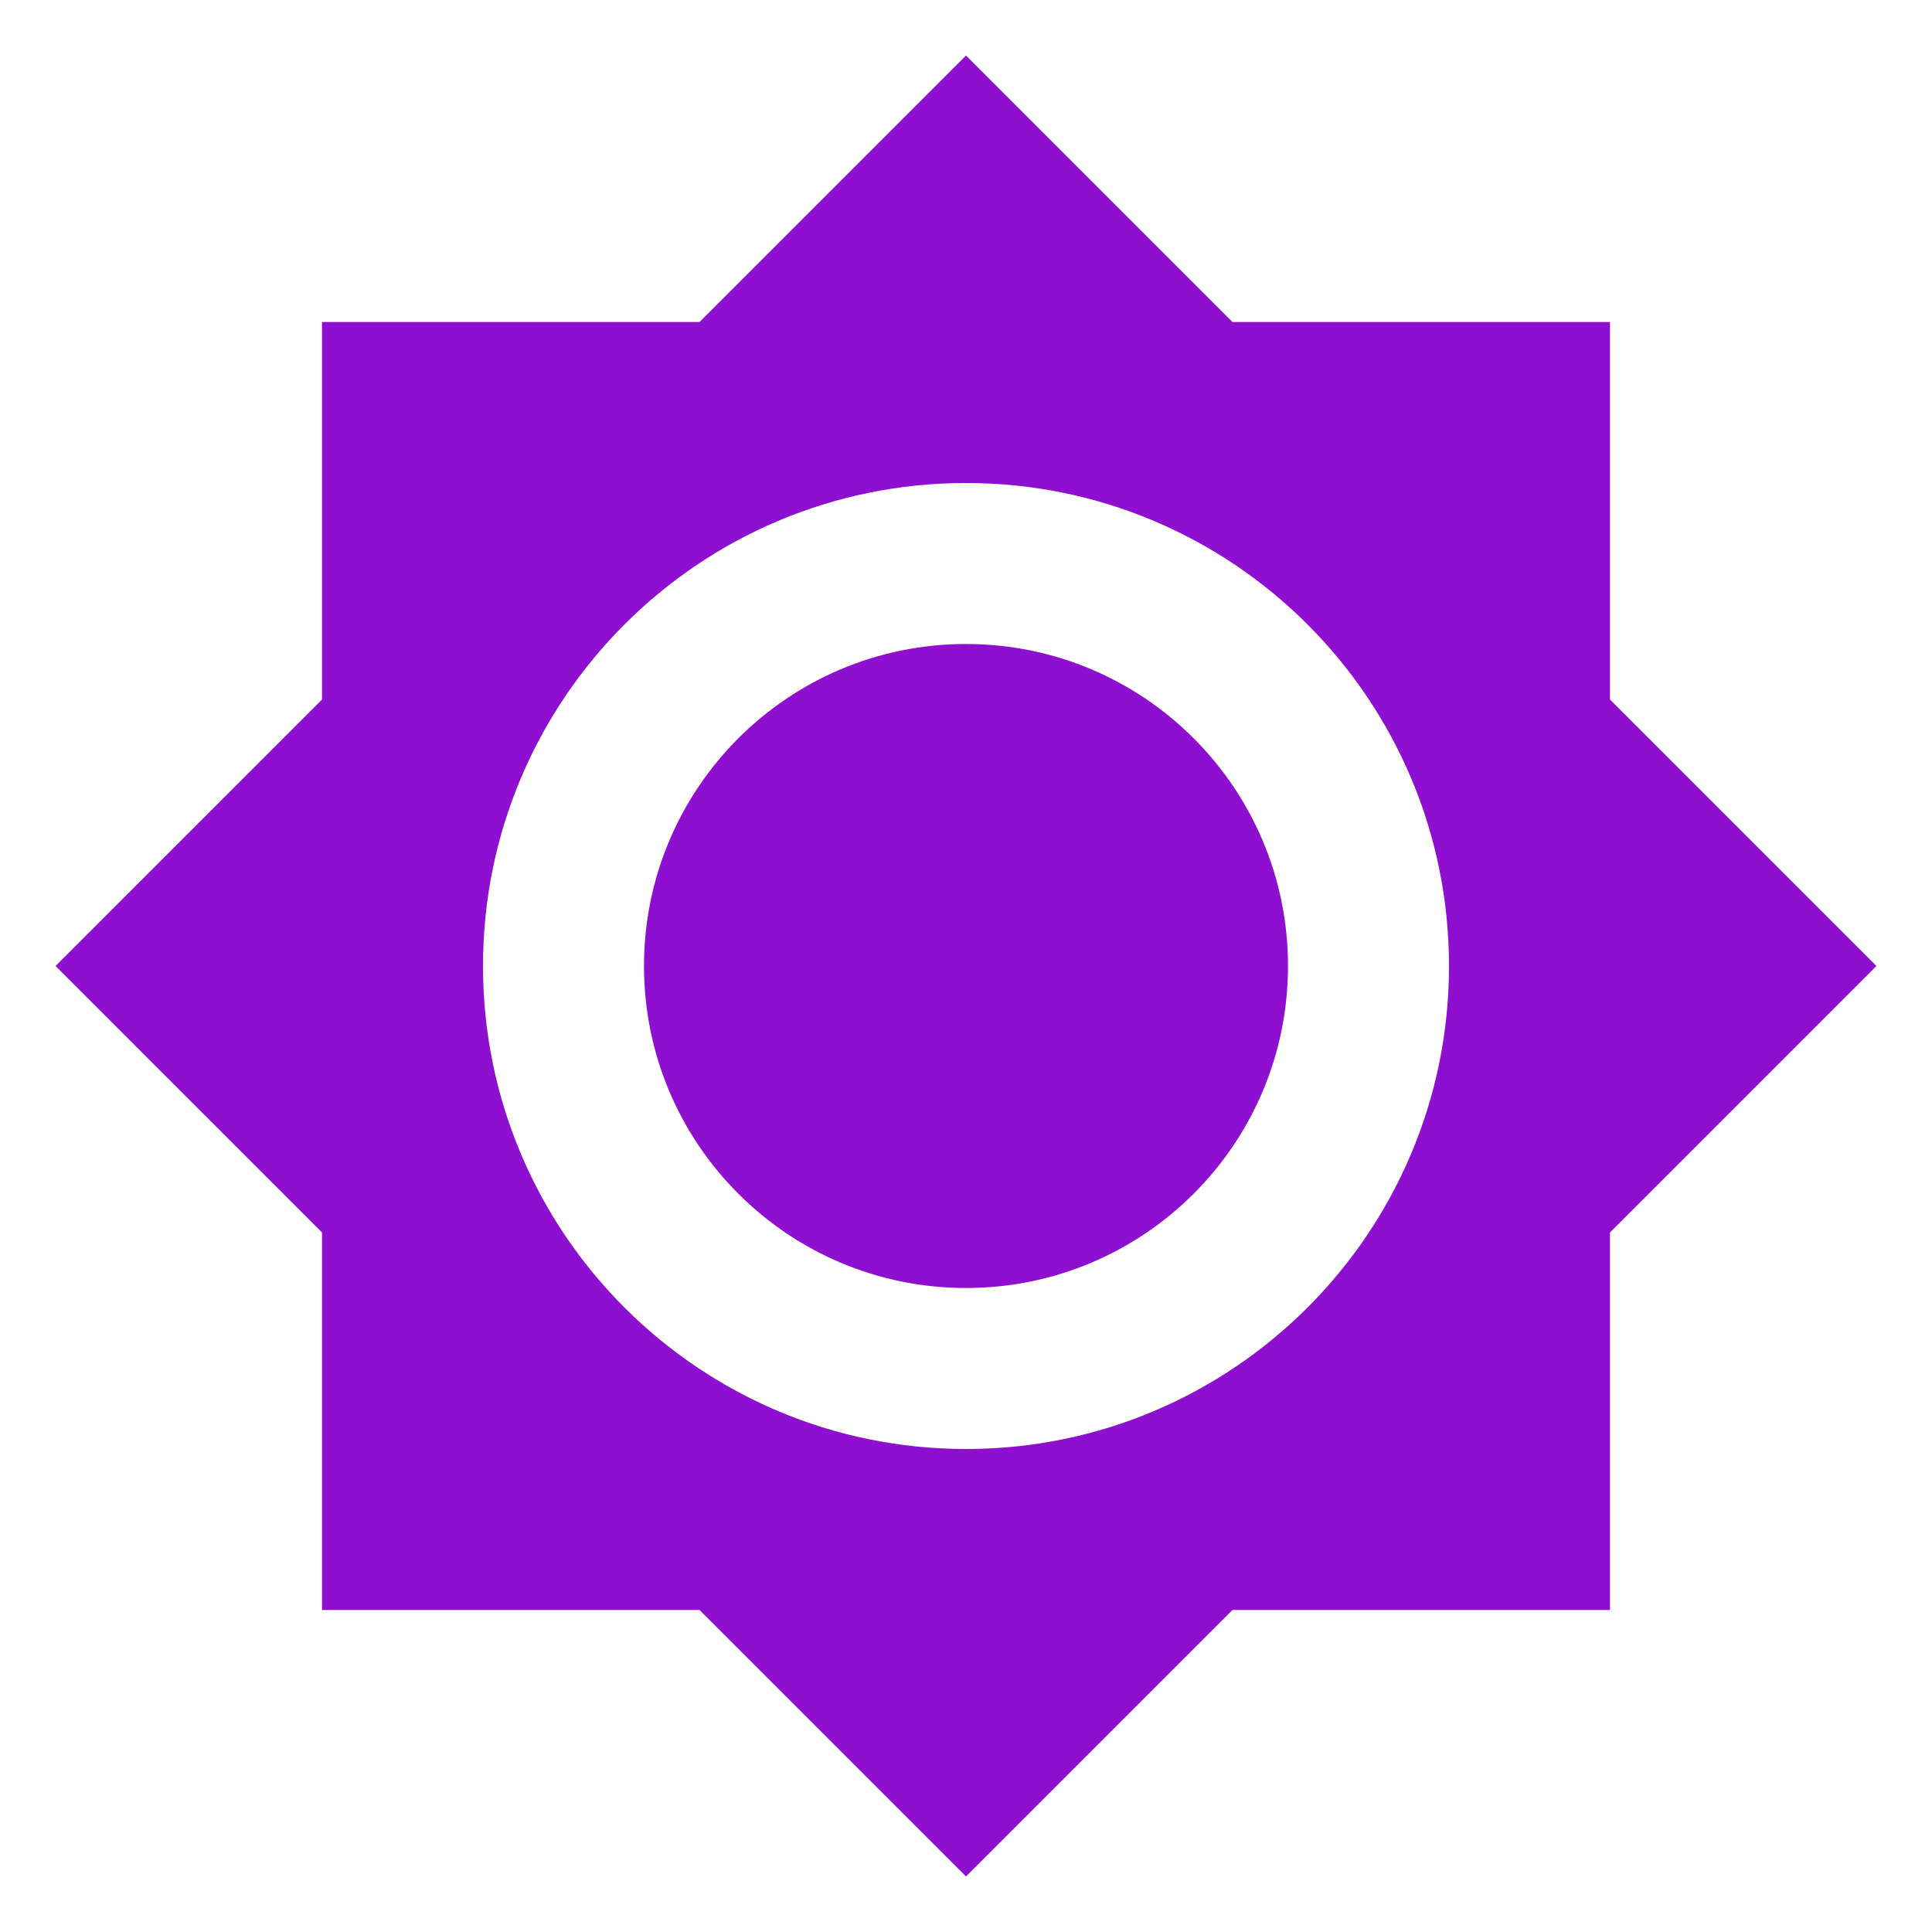
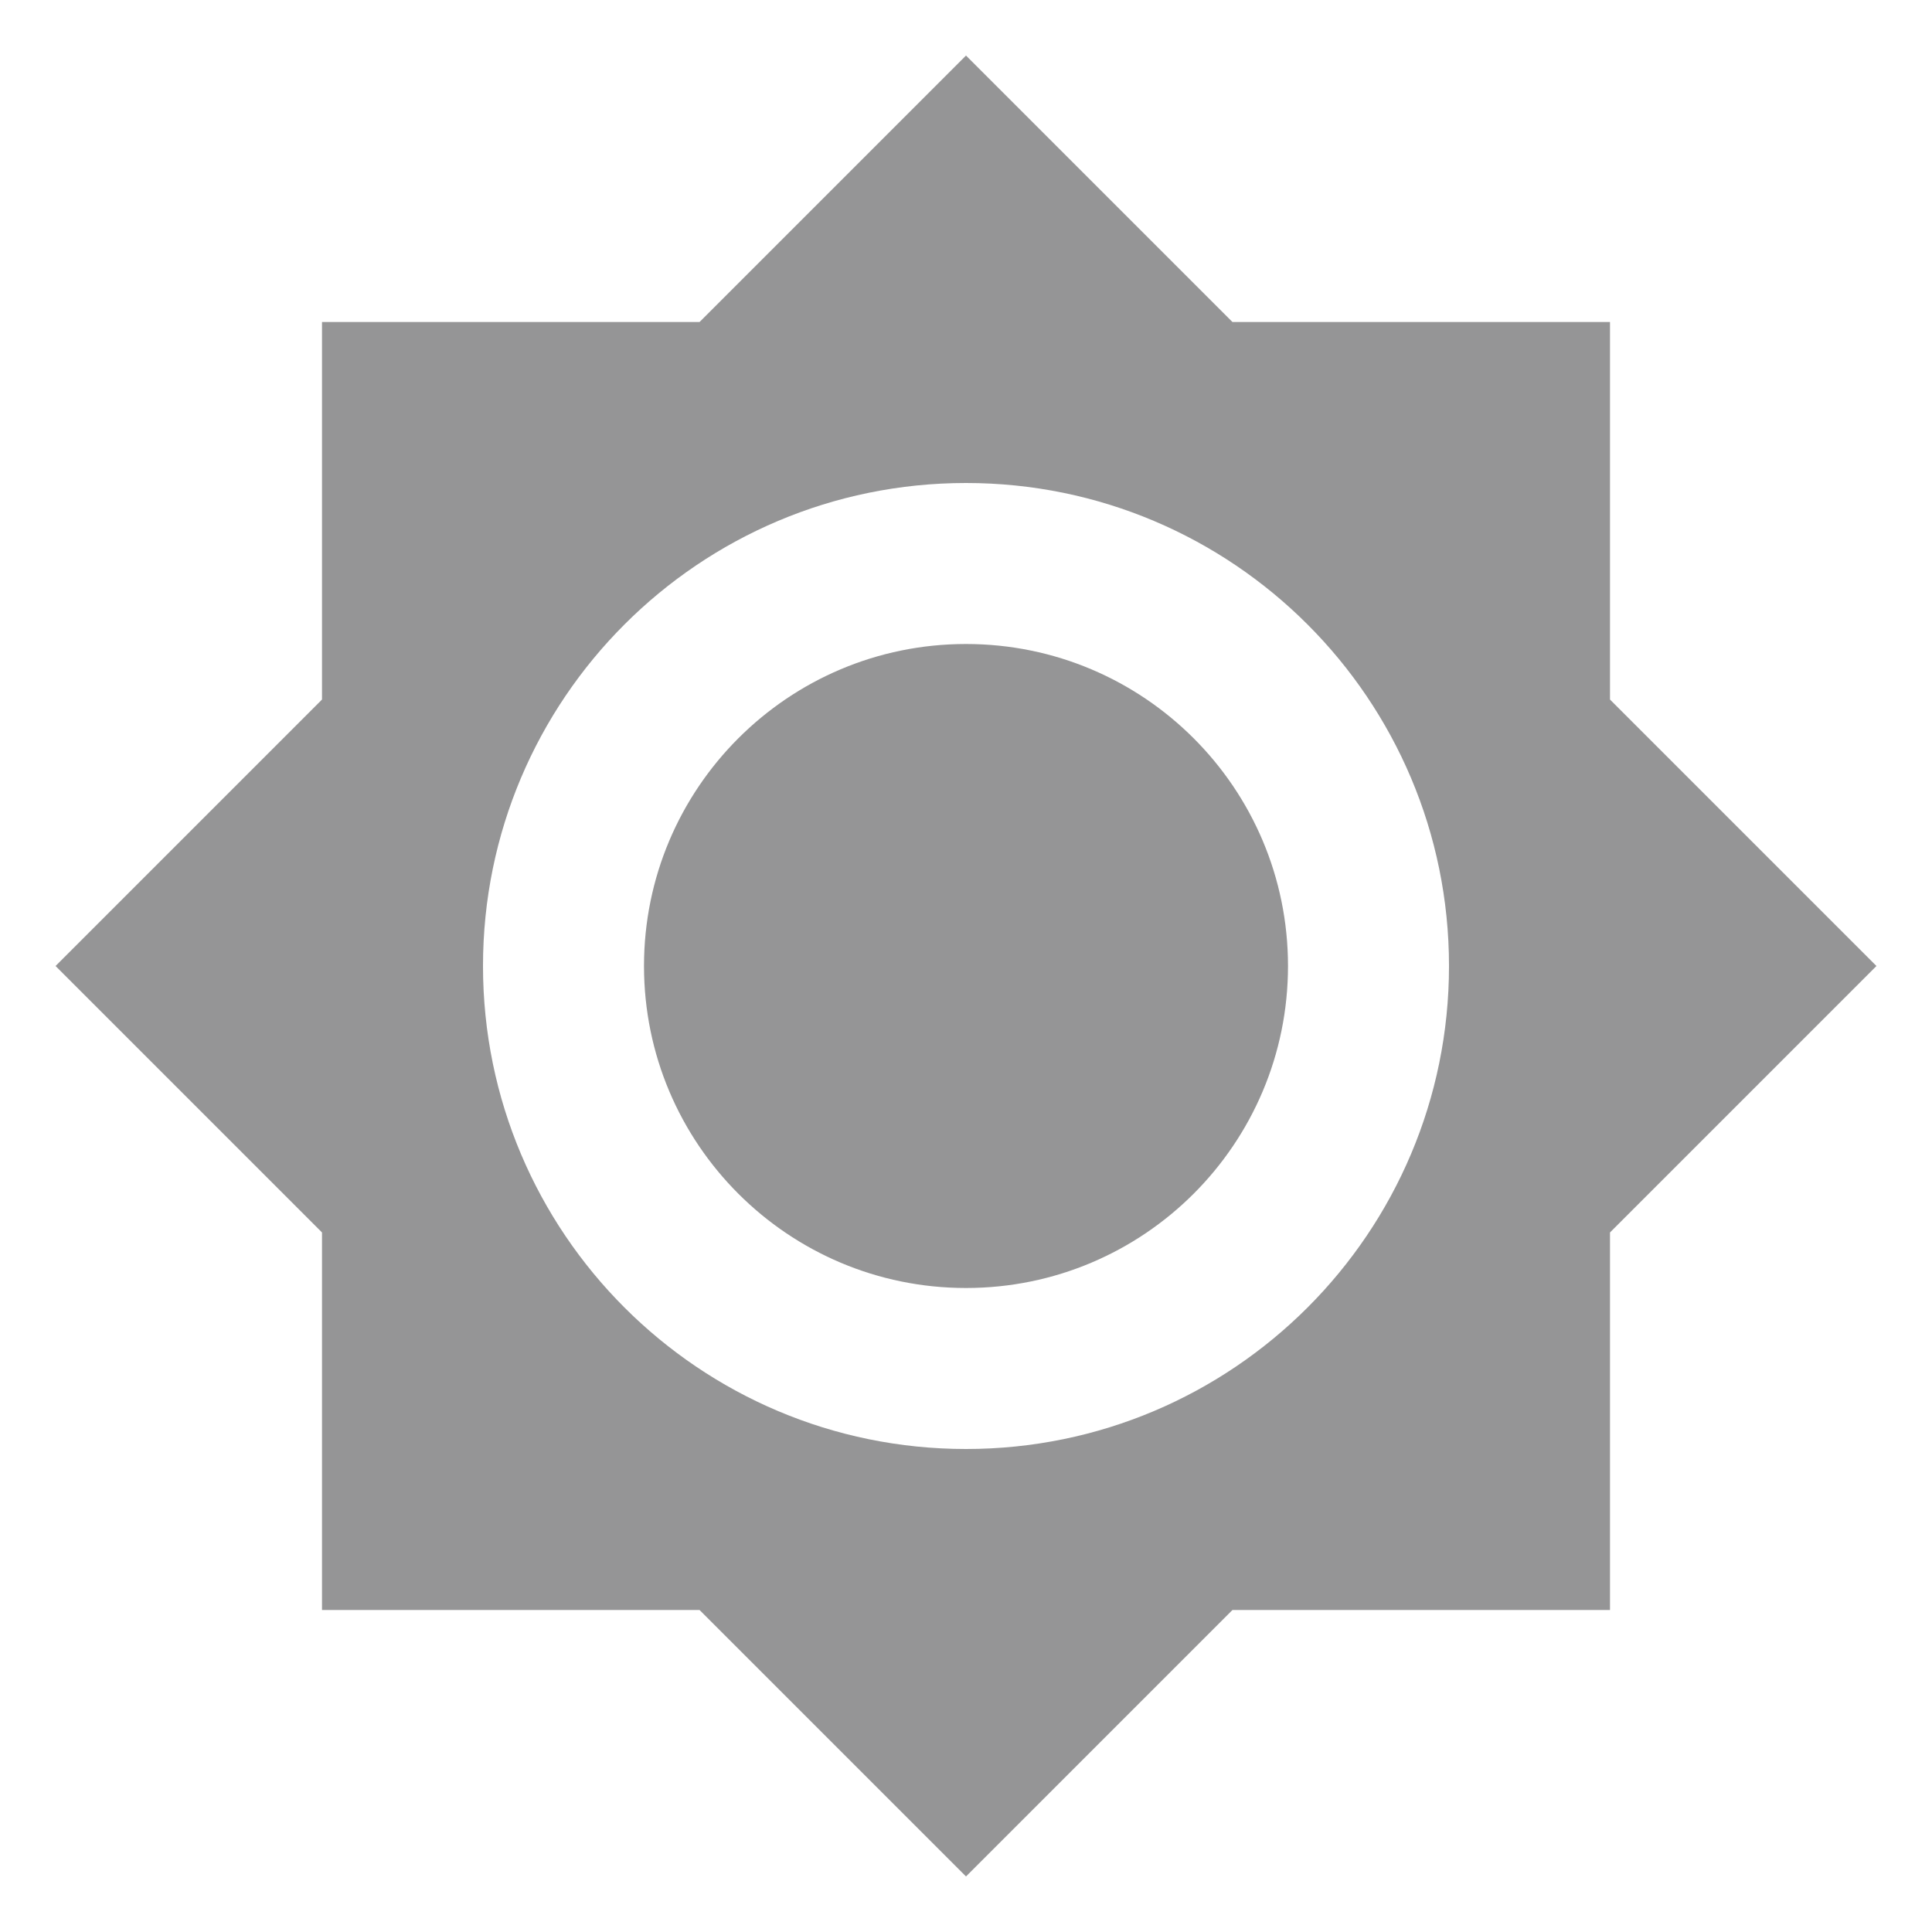
<svg xmlns="http://www.w3.org/2000/svg" viewBox="0 0 24 24">
-   <path d="M12,8A4,4 0 0,0 8,12A4,4 0 0,0 12,16A4,4 0 0,0 16,12A4,4 0 0,0 12,8M12,18A6,6 0 0,1 6,12A6,6 0 0,1 12,6A6,6 0 0,1 18,12A6,6 0 0,1 12,18M20,8.69V4H15.31L12,0.69L8.69,4H4V8.69L0.69,12L4,15.31V20H8.69L12,23.31L15.31,20H20V15.31L23.31,12L20,8.69Z" fill="#8E0FD0" />
+   <path d="M12,8A4,4 0 0,0 8,12A4,4 0 0,0 12,16A4,4 0 0,0 16,12A4,4 0 0,0 12,8M12,18A6,6 0 0,1 6,12A6,6 0 0,1 12,6A6,6 0 0,1 18,12A6,6 0 0,1 12,18M20,8.69V4H15.31L12,0.69L8.69,4H4V8.69L0.69,12L4,15.31V20H8.69L12,23.31L15.31,20H20V15.31L23.31,12L20,8.69Z" fill="#959596" />
</svg>
